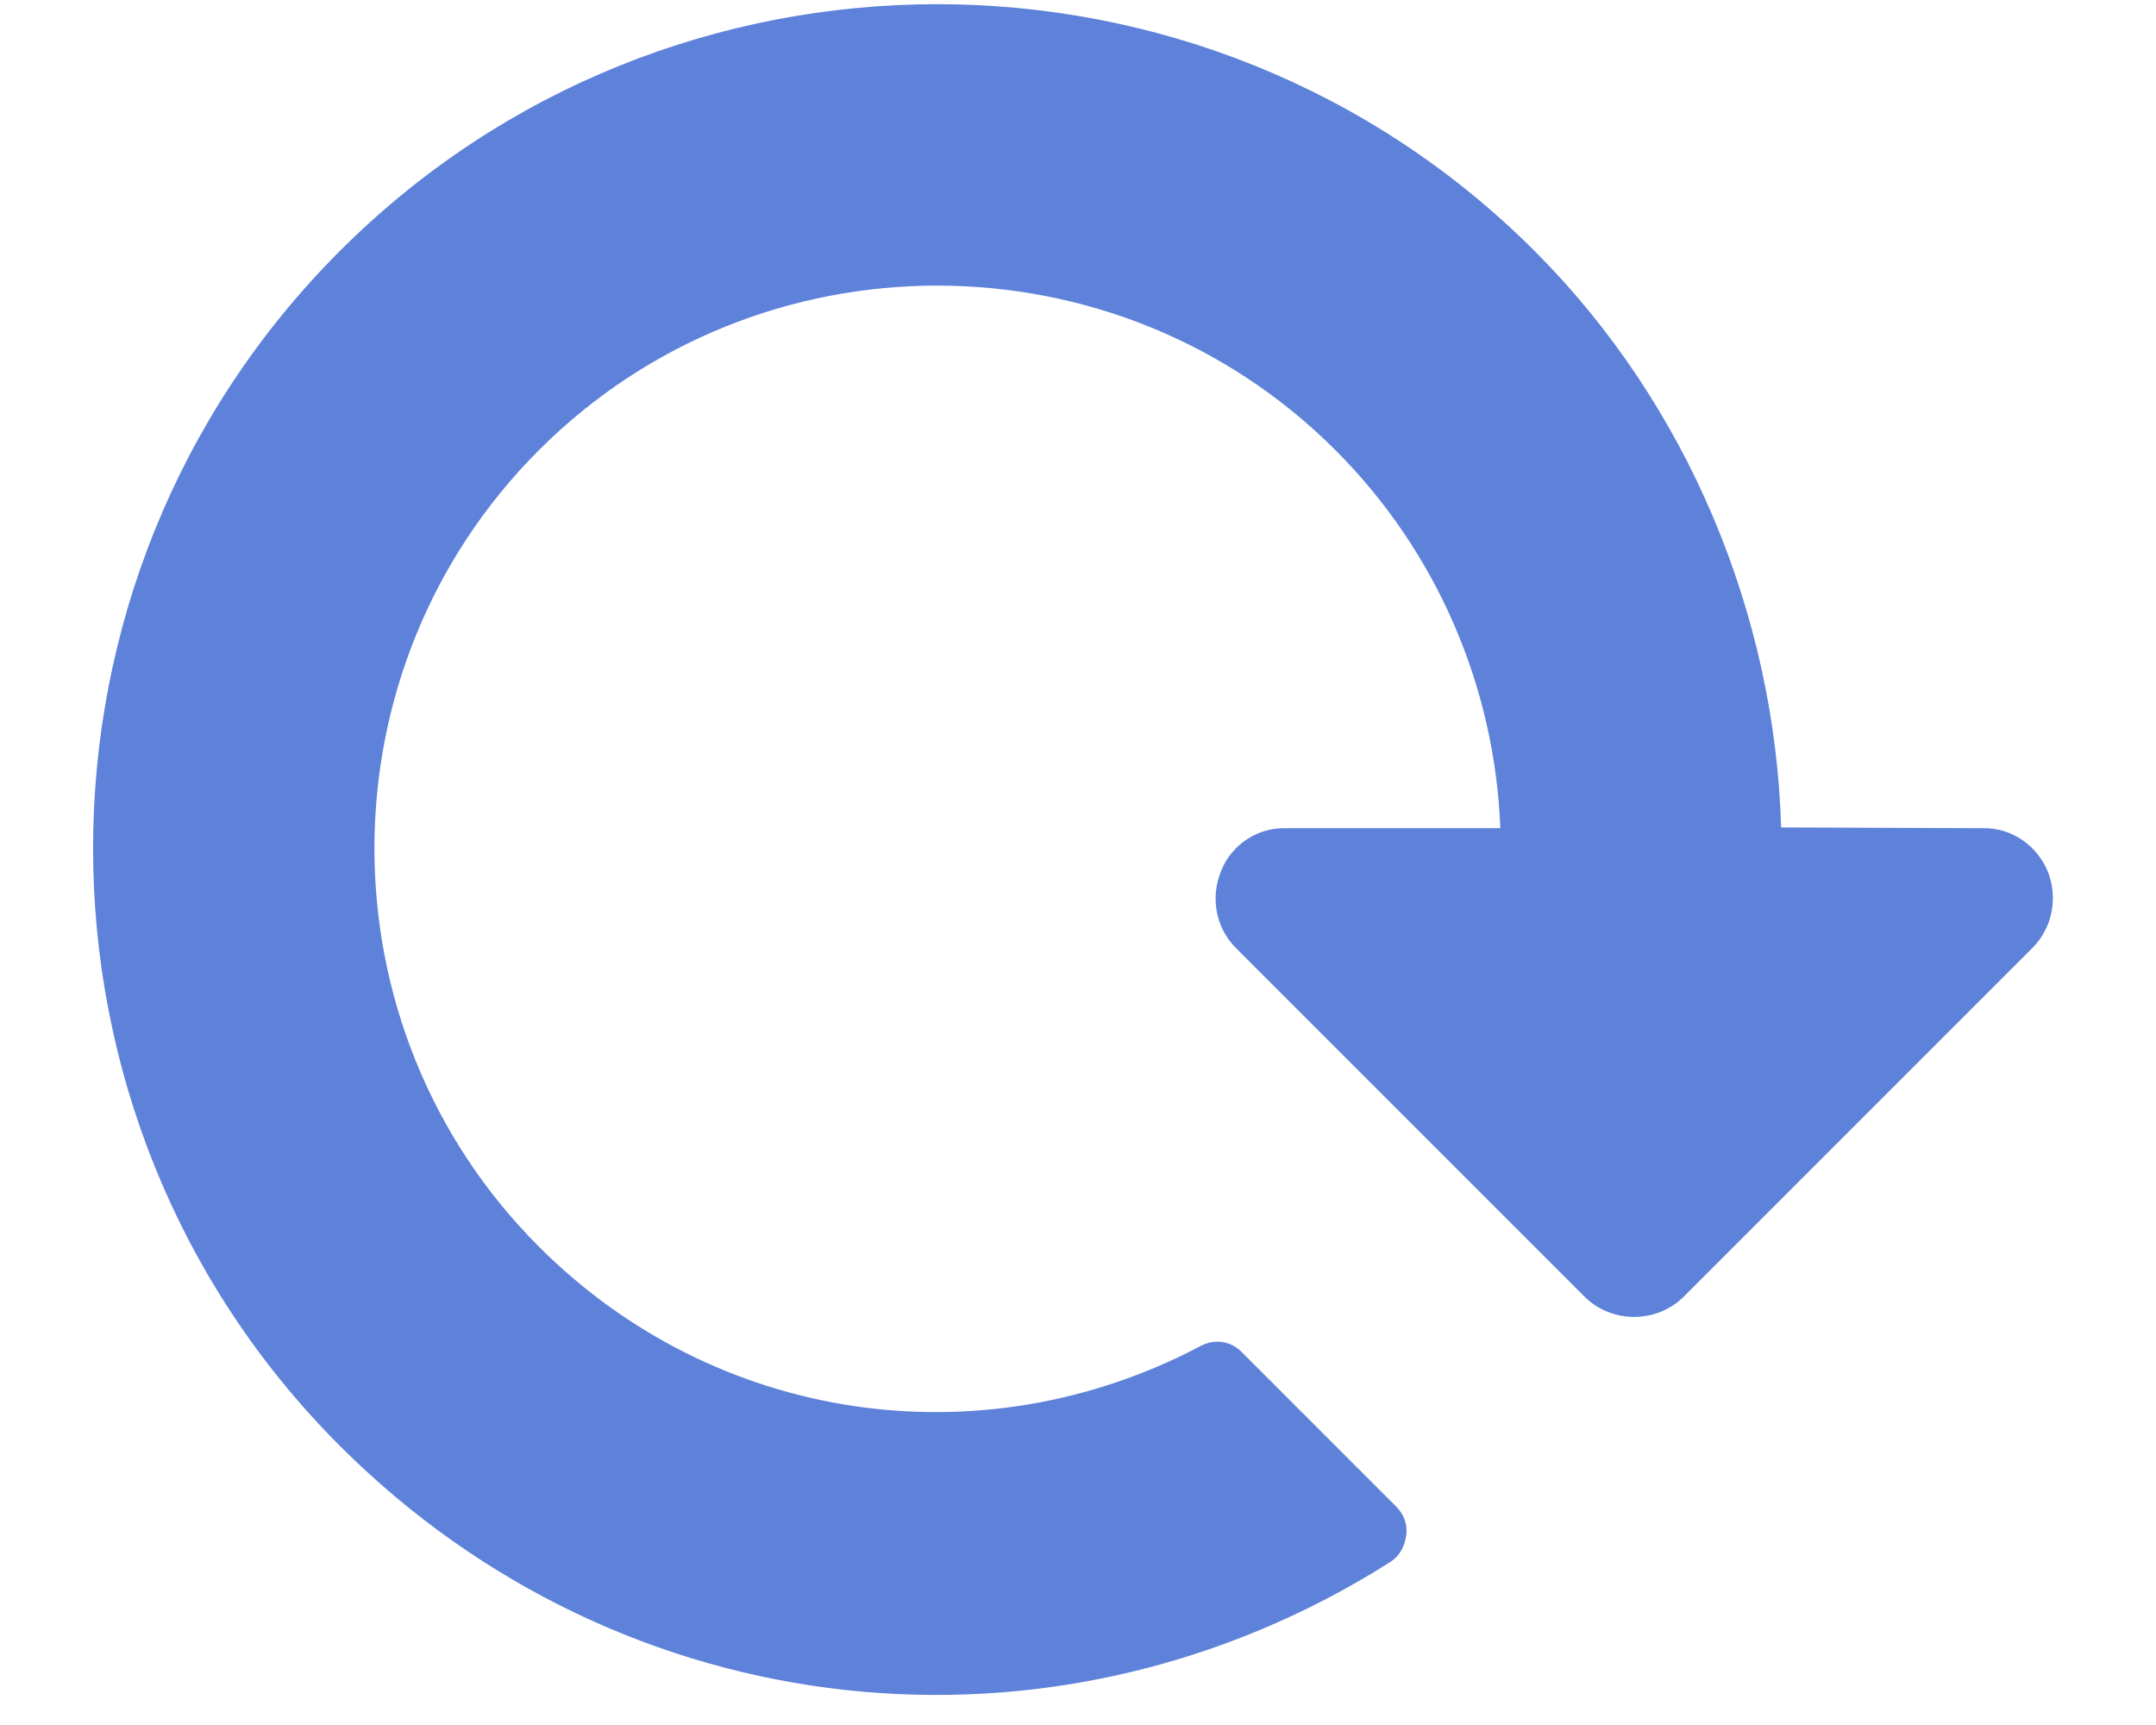
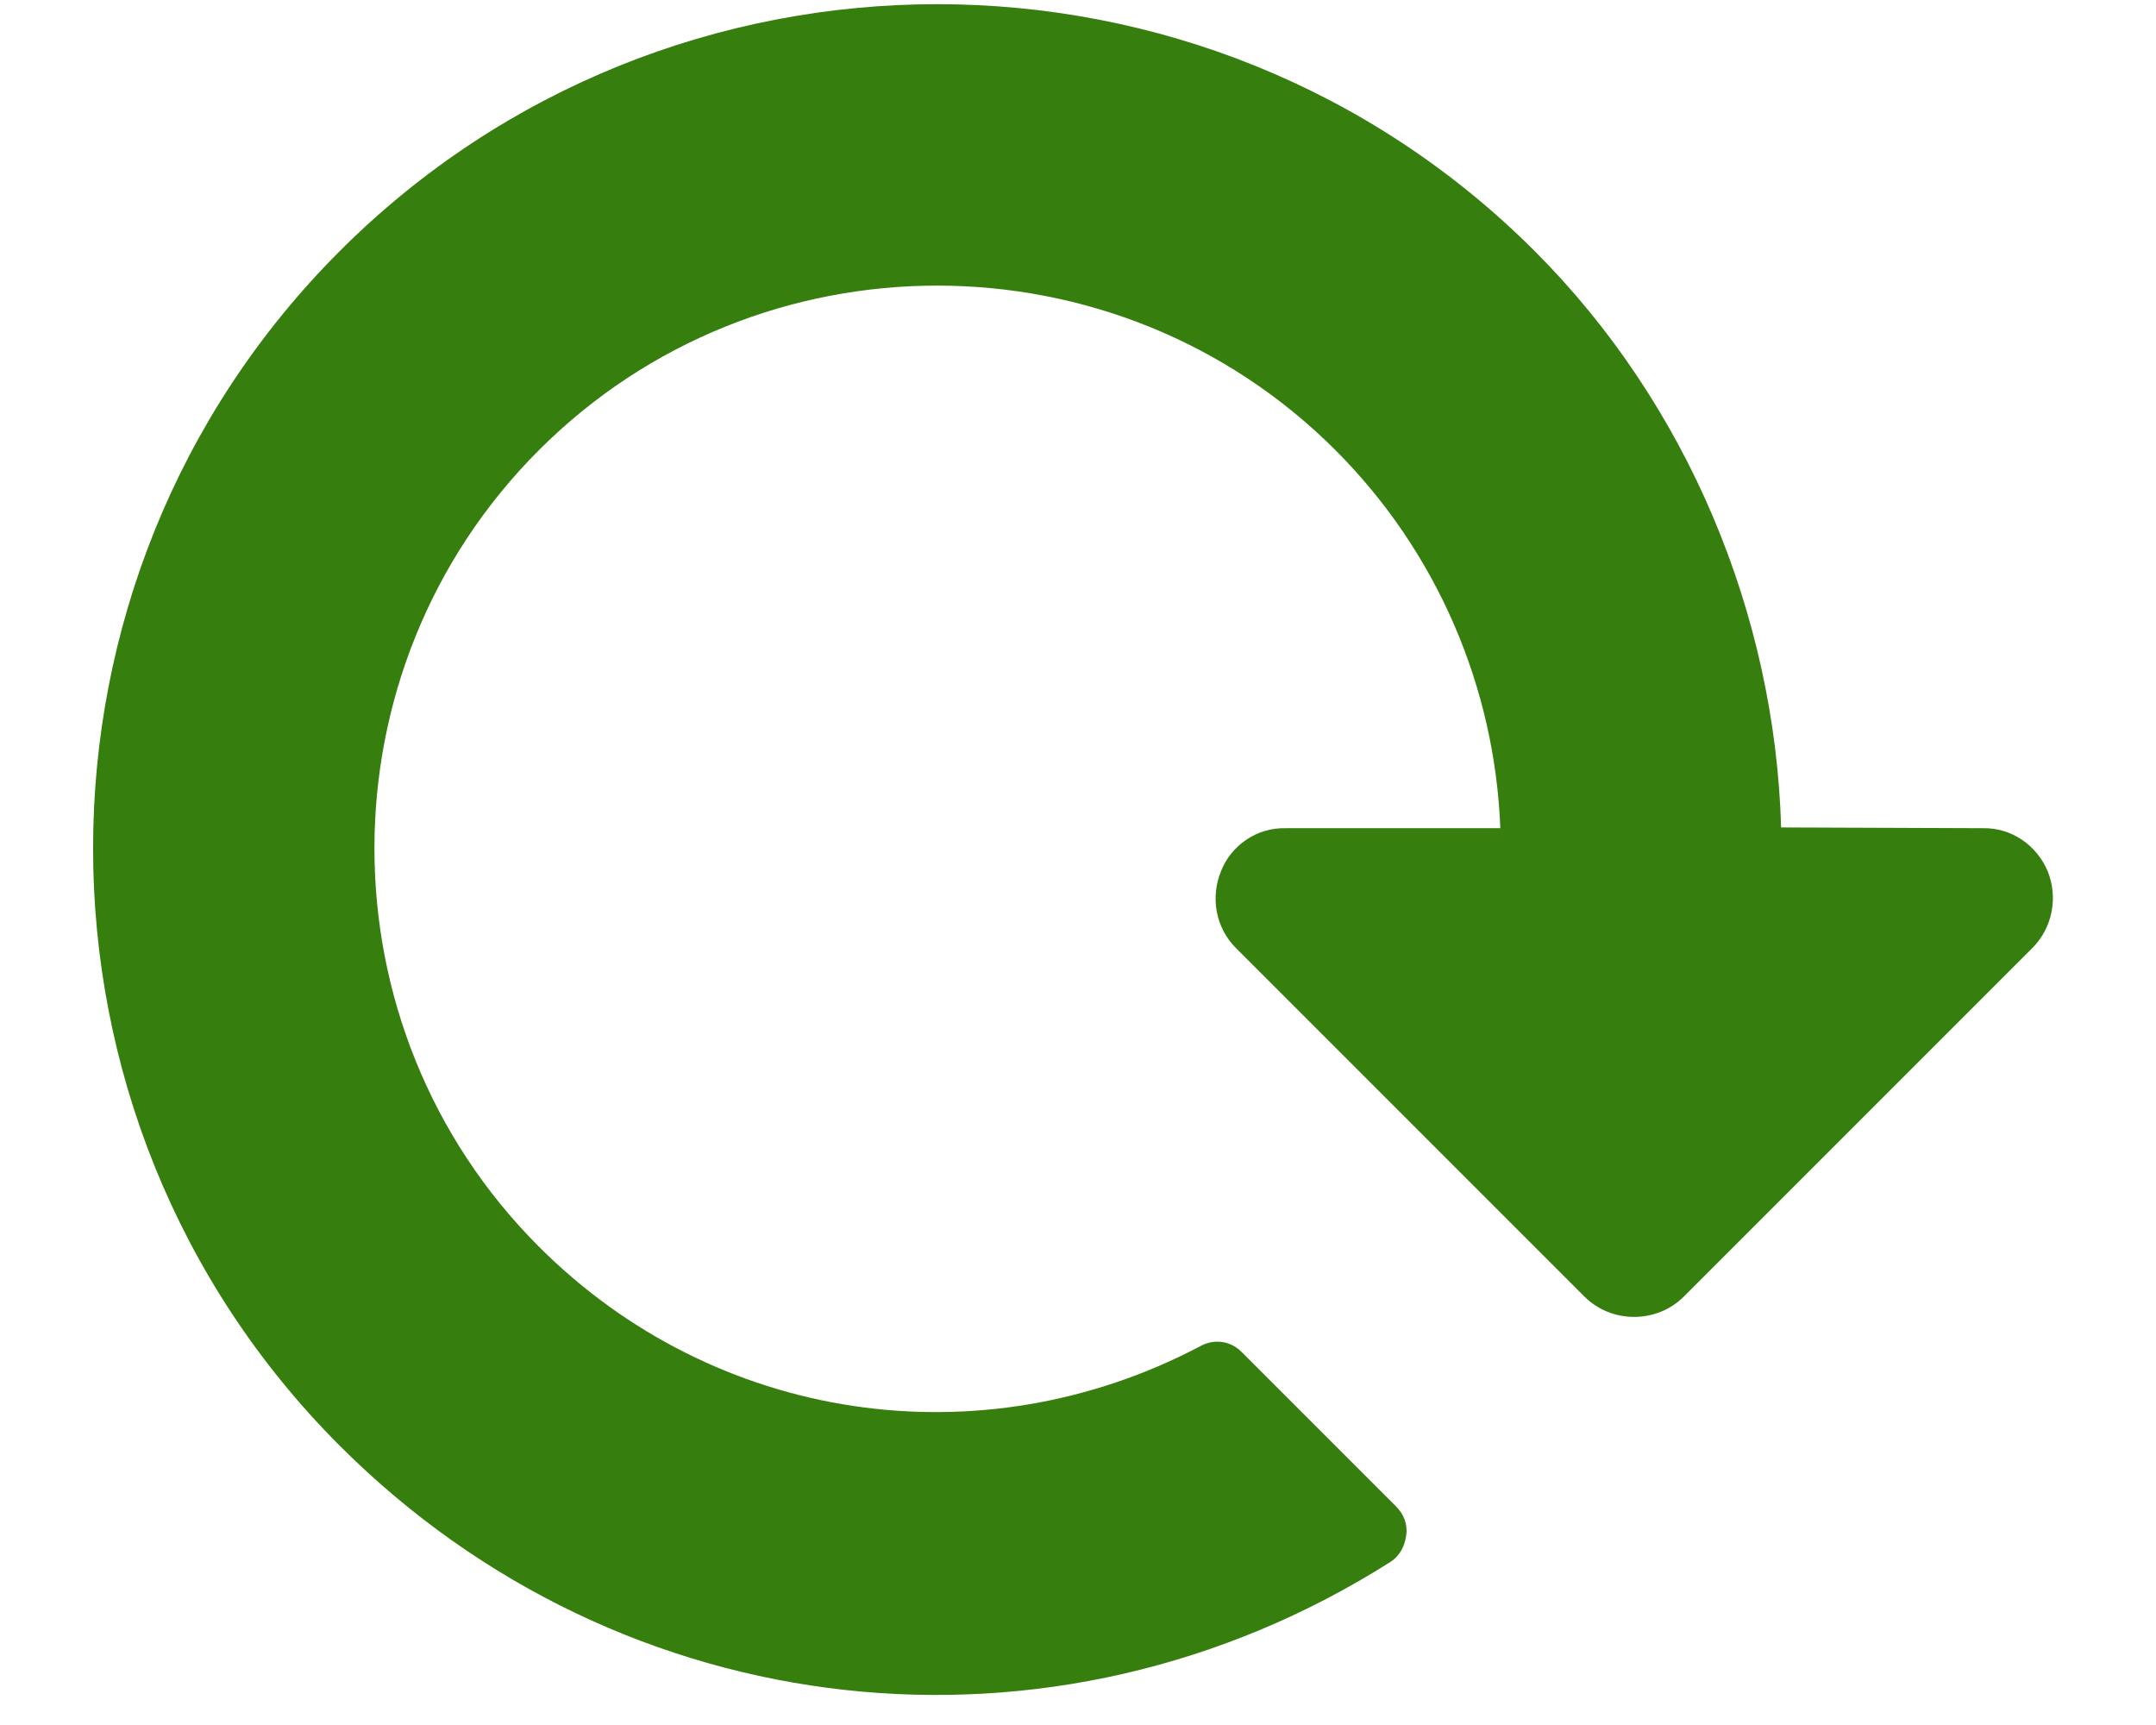
<svg xmlns="http://www.w3.org/2000/svg" width="25px" height="20px" viewBox="0 0 40 35" version="1.1">
-   <path d="M34.286,2.929 C34.286,2.348 33.929,1.835 33.415,1.612 C32.88,1.388 32.255,1.5 31.853,1.924 L28.951,4.804 C25.804,1.835 21.54,0.071 17.143,0.071 C7.701,0.071 0,7.772 0,17.214 C0,26.656 7.701,34.357 17.143,34.357 C25.246,34.357 32.121,28.844 33.884,20.942 C33.929,20.719 33.862,20.518 33.728,20.339 C33.594,20.161 33.393,20.071 33.17,20.071 L28.728,20.071 C28.415,20.071 28.147,20.272 28.058,20.585 C26.563,25.406 22.188,28.643 17.143,28.643 C10.848,28.643 5.714,23.509 5.714,17.214 C5.714,10.92 10.848,5.786 17.143,5.786 C20.067,5.786 22.835,6.902 24.933,8.844 L21.853,11.924 C21.429,12.326 21.317,12.951 21.54,13.464 C21.763,14 22.277,14.357 22.857,14.357 L32.857,14.357 C33.638,14.357 34.286,13.71 34.286,12.929 C34.286,12.929 34.286,13.71 34.286,12.929 L34.286,2.929 L34.286,2.929 Z M34.286,2.929" id="circle" class="refresh_circle" fill="rgb(94,130,218)" transform="translate(17.14288, 17.21427) rotate(-315) translate(-17.14288, -17.21427)" />
+   <path d="M34.286,2.929 C34.286,2.348 33.929,1.835 33.415,1.612 C32.88,1.388 32.255,1.5 31.853,1.924 L28.951,4.804 C25.804,1.835 21.54,0.071 17.143,0.071 C7.701,0.071 0,7.772 0,17.214 C0,26.656 7.701,34.357 17.143,34.357 C25.246,34.357 32.121,28.844 33.884,20.942 C33.929,20.719 33.862,20.518 33.728,20.339 C33.594,20.161 33.393,20.071 33.17,20.071 L28.728,20.071 C28.415,20.071 28.147,20.272 28.058,20.585 C26.563,25.406 22.188,28.643 17.143,28.643 C10.848,28.643 5.714,23.509 5.714,17.214 C5.714,10.92 10.848,5.786 17.143,5.786 C20.067,5.786 22.835,6.902 24.933,8.844 L21.853,11.924 C21.429,12.326 21.317,12.951 21.54,13.464 C21.763,14 22.277,14.357 22.857,14.357 L32.857,14.357 C33.638,14.357 34.286,13.71 34.286,12.929 C34.286,12.929 34.286,13.71 34.286,12.929 L34.286,2.929 L34.286,2.929 Z M34.286,2.929" id="circle" class="refresh_circle" fill="#367E0E" transform="translate(17.14288, 17.21427) rotate(-315) translate(-17.14288, -17.21427)" />
</svg>
